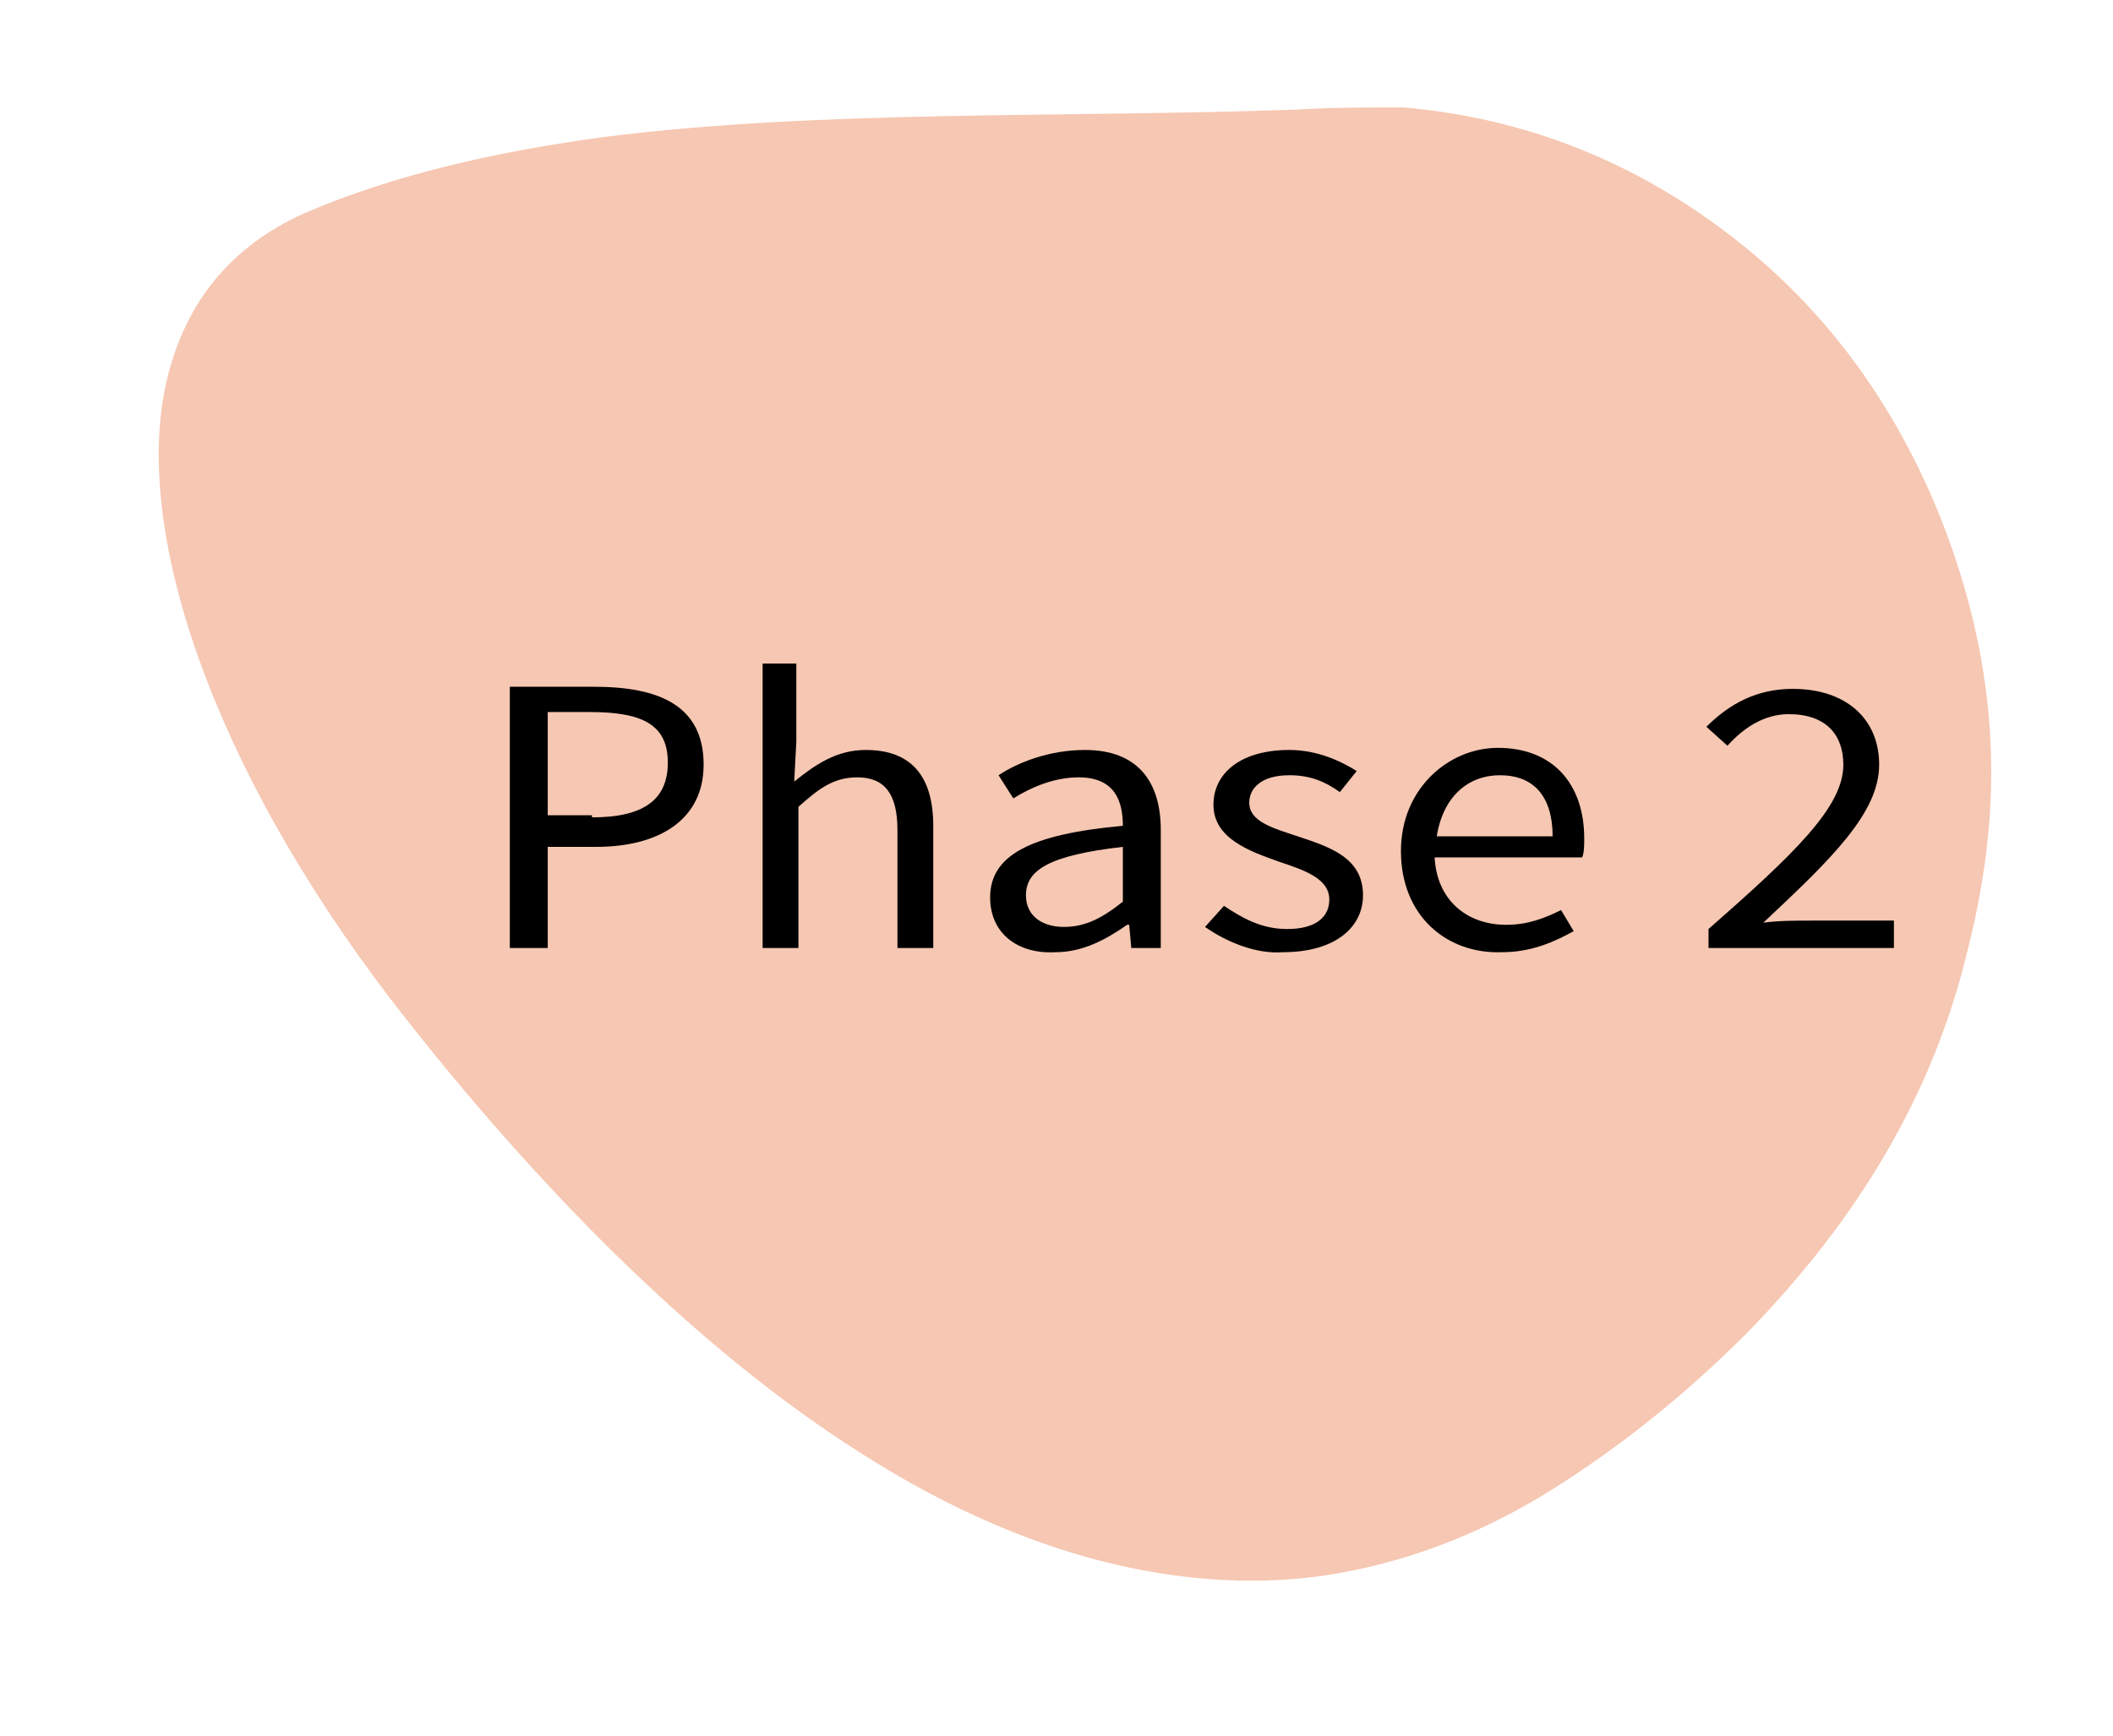
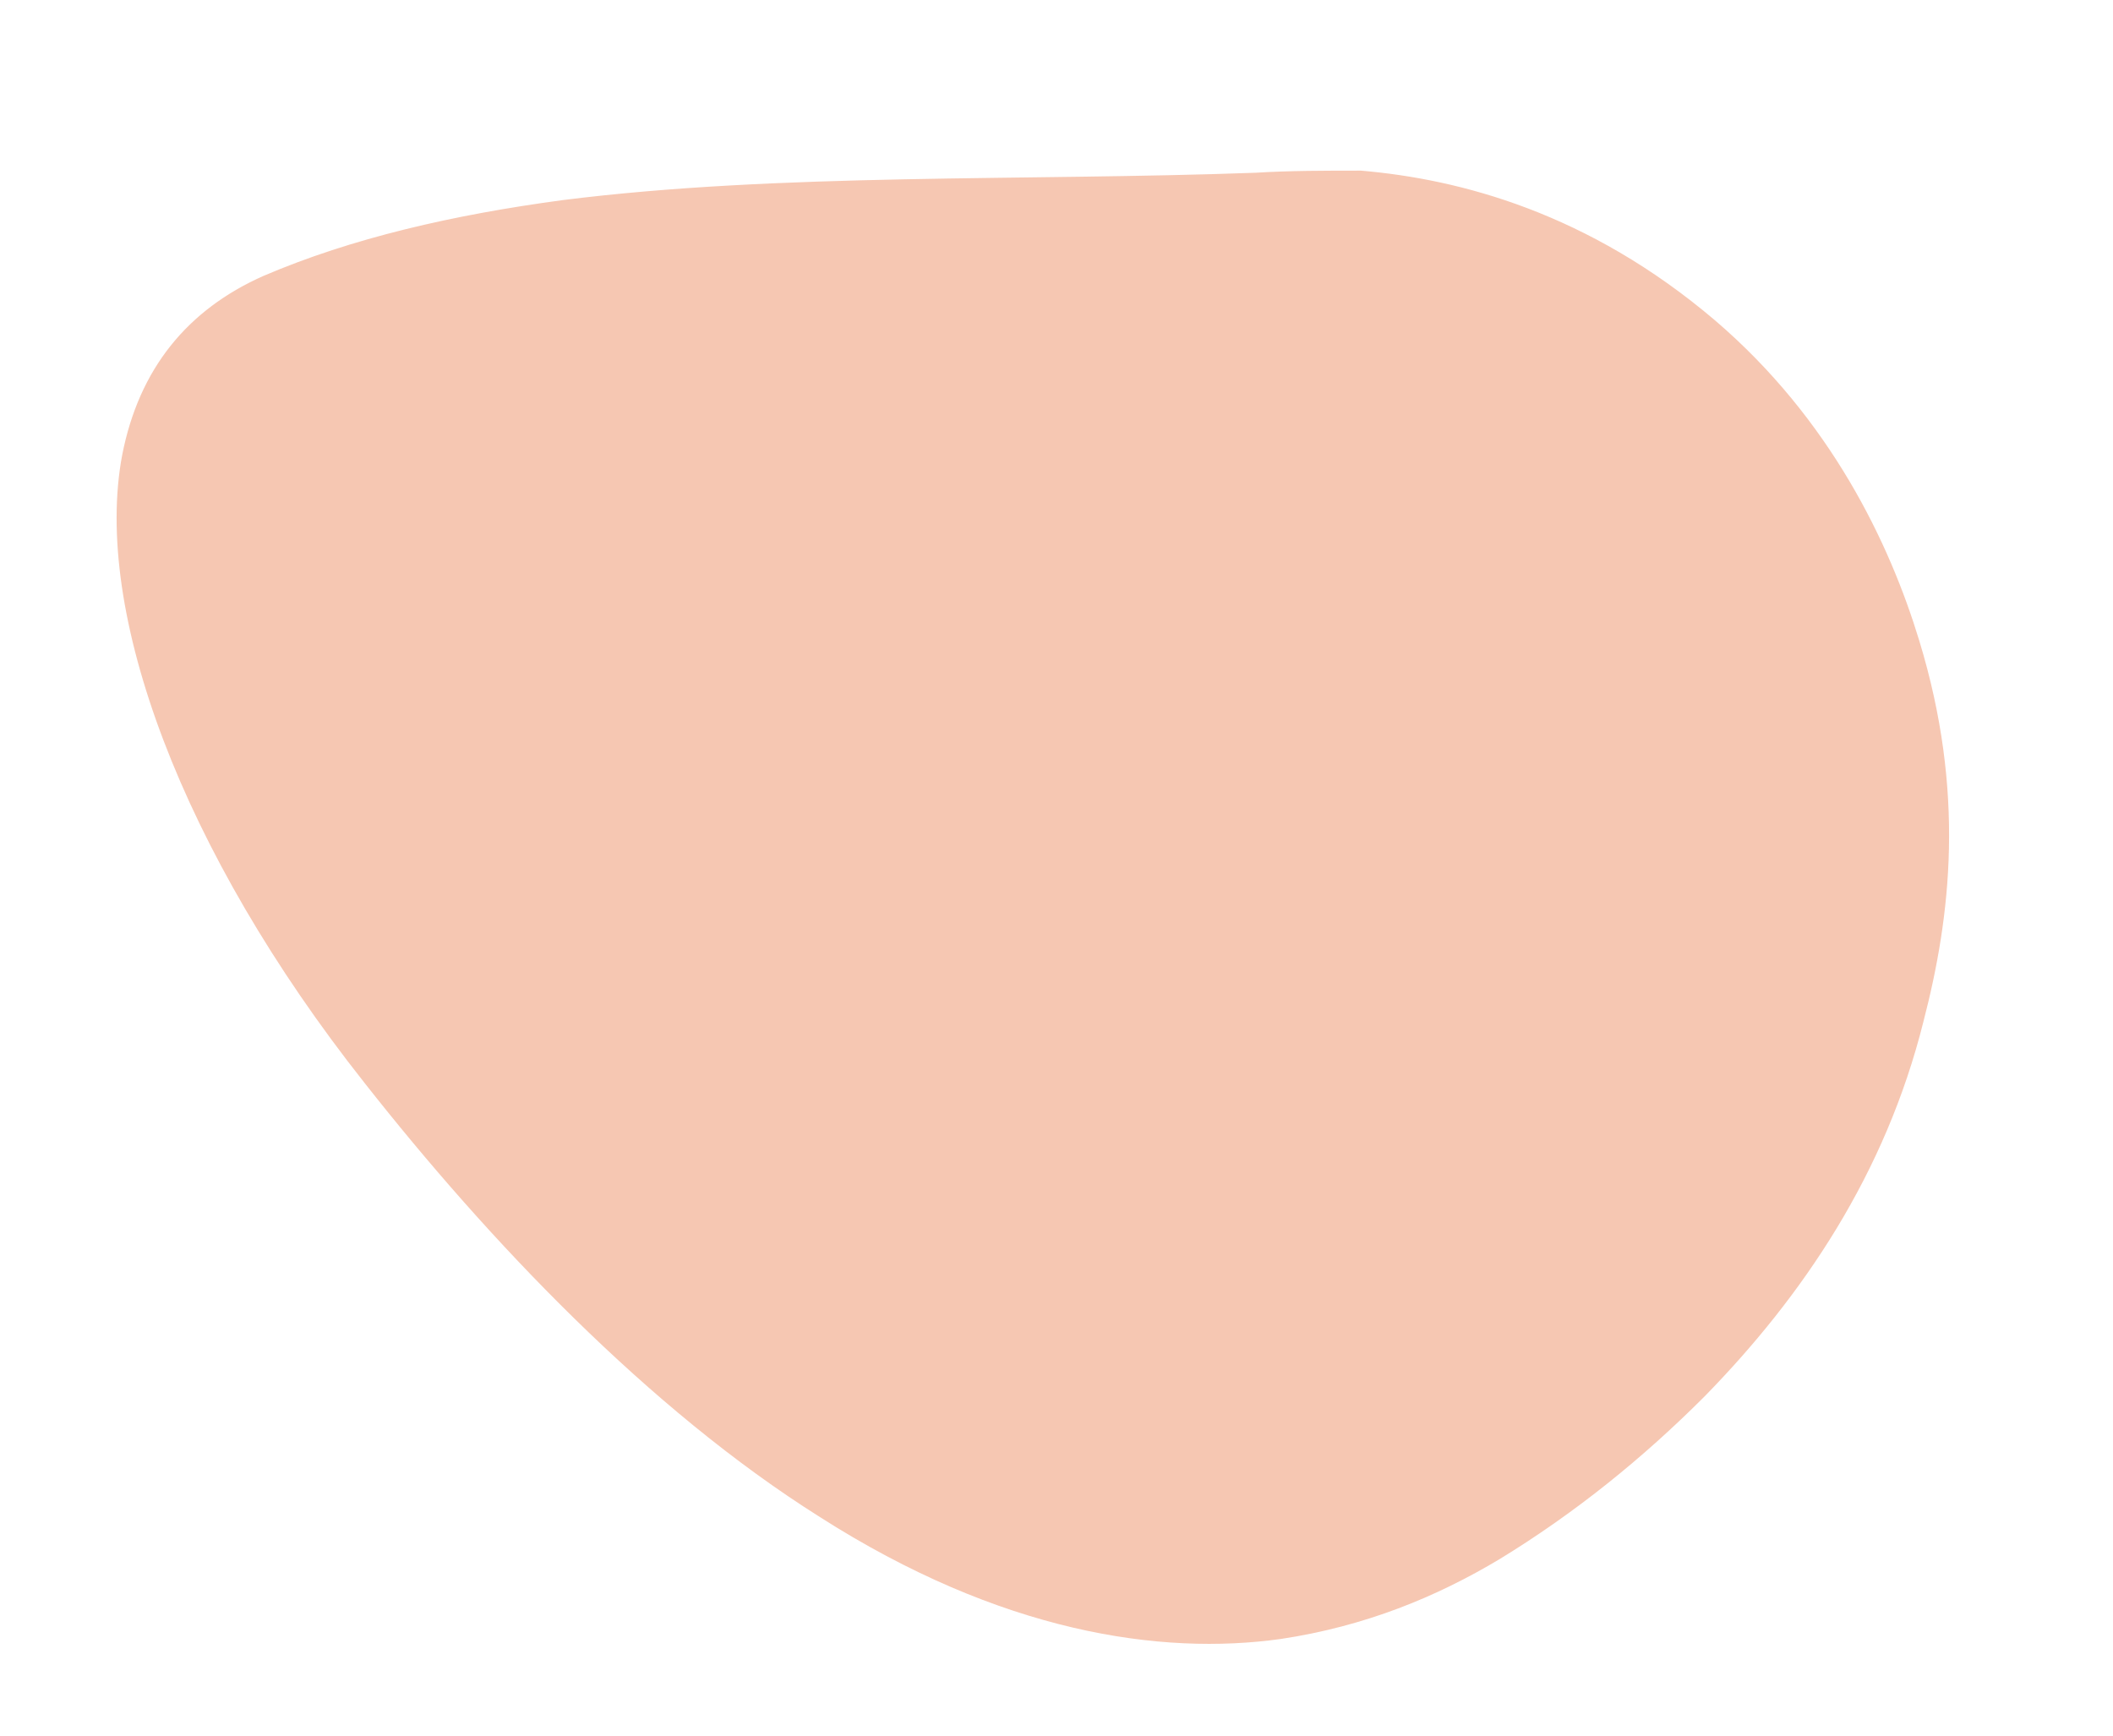
<svg xmlns="http://www.w3.org/2000/svg" version="1.1" id="Layer_1" x="0px" y="0px" viewBox="0 0 100.3 82.4" style="enable-background:new 0 0 100.3 82.4;" xml:space="preserve">
  <style type="text/css">
	.st0{fill:#F6C7B2;}
	.st1{fill:none;}
- 	.st2{enable-background:new    ;}
</style>
  <g>
    <g>
-       <path class="st0" d="M61.6,5.2c-11,0.4-22.6,0-32.9,1.3c-5.2,0.7-10,1.8-14.2,3.6c-3.6,1.6-5.9,4.4-6.7,8.5    C6.4,26,10.6,37.4,19.3,48.4c5.9,7.5,13.5,15.5,21.6,20.6c8.6,5.5,16.2,6.6,21.9,5.8c4-0.6,7.4-2,10.4-3.8    c3.6-2.2,6.8-4.8,9.7-7.7c4.7-4.8,8.6-10.6,10.4-17.8c1.3-5,2-10.9-0.2-18.1c-1.4-4.6-4.2-10.5-9.7-15.2c-6-5.1-12.1-6.7-16.8-7.1    C64.9,5.1,63.2,5.1,61.6,5.2c-1.3,0.1-2.1,1.3-1.3,3.1c0.8,1.8,2.7,2.5,3.8,2.4c0.7,0,1.4-0.1,2.1-0.1c0.1,0,0.8,0,0.2,0    c0.2,0,0.3,0,0.5,0c0.4,0,0.8,0,1.1,0.1c1.3,0.1,2.7,0.4,4.1,0.7c0.6,0.1-0.6-0.2,0,0c0.1,0,0.3,0.1,0.4,0.1    c0.3,0.1,0.6,0.2,0.9,0.3c0.6,0.2,1.3,0.5,1.9,0.7c0.3,0.1,0.6,0.3,0.9,0.4c0.2,0.1,0.3,0.2,0.5,0.2c-0.1,0-0.7-0.4-0.2-0.1    c0.6,0.4,1.2,0.6,1.8,1c0.5,0.3,1,0.7,1.5,1c0.7,0.5-0.5-0.4,0.2,0.1c0.3,0.2,0.6,0.5,0.8,0.7c0.4,0.4,0.9,0.8,1.3,1.3    c0.2,0.2,0.4,0.5,0.6,0.7c0.5,0.5-0.5-0.6-0.1-0.1c0.1,0.1,0.2,0.3,0.4,0.4c0.9,1,1.6,2.1,2.2,3.1c0.5,0.7-0.3-0.5,0.2,0.3    c0.2,0.3,0.3,0.5,0.4,0.8c0.3,0.6,0.6,1.2,0.9,1.9c0.3,0.6,0.5,1.2,0.7,1.7c0.3,0.8-0.1-0.4,0.1,0.4c0.1,0.4,0.2,0.7,0.3,1.1    c0.4,1.4,0.6,2.7,0.8,3.9c0.1,0.3,0.1,0.6,0.1,1c0.1,0.5,0,0,0-0.1c0,0.2,0,0.4,0.1,0.6c0.1,0.7,0.1,1.5,0.1,2.2    c0,1.5-0.1,2.8-0.3,4.2c-0.1,0.7-0.2,1.4-0.3,2c0.1-0.5-0.1,0.5-0.2,0.6c-0.1,0.4-0.2,0.8-0.3,1.2c-0.4,1.5-0.9,2.9-1.5,4.3    c-0.6,1.5-1.3,2.9-2.1,4.2c-0.1,0.1-0.2,0.3-0.2,0.4c0,0-0.4,0.7-0.2,0.3c-0.2,0.3-0.4,0.7-0.7,1c-0.5,0.7-1,1.4-1.5,2    c-2.2,2.9-4.8,5.4-7.7,7.7c-2.7,2.1-5.7,4.1-9.2,5.5c-0.4,0.1-0.8,0.3-1.1,0.4c-0.2,0.1-0.5,0.1-0.7,0.2c0.4-0.1-0.1,0-0.2,0.1    c-0.8,0.2-1.6,0.4-2.4,0.5c-0.7,0.1-1.5,0.2-2.3,0.2c-0.4,0-0.8,0-1.1,0c-0.8,0,0.5,0-0.2,0c-0.2,0-0.5,0-0.7,0    c-0.7-0.1-1.5-0.2-2.3-0.3c-0.4-0.1-0.8-0.1-1.2-0.2c-0.2-0.1-0.5-0.1-0.7-0.2c-0.1,0-0.9-0.3-0.2-0.1c-1.6-0.4-3.2-1-4.8-1.8    c-0.2-0.1-1.3-0.7-0.7-0.3c-0.4-0.2-0.8-0.4-1.2-0.6c-0.8-0.5-1.7-1-2.5-1.5c-0.8-0.5-1.6-1-2.3-1.6c-0.4-0.3-0.8-0.6-1.2-0.9    c-0.8-0.6,0.5,0.4-0.3-0.2c-0.2-0.2-0.5-0.4-0.7-0.6c-3.5-2.9-6.8-6.2-9.8-9.5c-1.4-1.6-3.3-3.8-4.9-5.8c-1.9-2.4-3.6-4.9-5.1-7.3    c-2.9-4.9-4.5-9.4-5-13.4c-0.1-0.7-0.1-1.4-0.1-2.3c0-0.4,0.1-0.9,0.1-1.3c0-0.2,0.1-0.3,0.1-0.5c0.1-0.3,0.1-0.3,0-0.1    c0-0.1,0.1-0.3,0.1-0.5c0.2-0.8,0.5-1.5,0.8-2.1c0.1-0.1,0.1-0.3,0.2-0.4c-0.3,0.4,0.1-0.2,0.2-0.2c0.3-0.4,0.5-0.7,0.9-1    c0.3-0.3,0.5-0.5,0.8-0.7c-0.1,0.1-0.4,0.2,0,0c0.2-0.1,0.4-0.3,0.6-0.4c0.9-0.5,1.9-0.9,2.9-1.3c2-0.7,4-1.3,6.2-1.8    c9.2-1.9,19.9-1.9,30.3-2c2.6,0,5.1-0.1,7.7-0.2c1.3,0,2.1-1.4,1.3-3.1C64.6,5.8,62.7,5.1,61.6,5.2L61.6,5.2z" />
-       <polyline class="st0" points="50,8.4 70.7,7.8 81.6,13.9 89.1,23.1 91.7,34.7 88.9,48.2 81.1,59.6 68.8,69.8 59.2,73.3 38.9,65.3     22.4,48.5 11.3,31.2 11.1,18.1 21.9,10.3   " />
+       <path class="st0" d="M59.6,8.2c-11,0.4-22.6,0-32.9,1.3c-5.2,0.7-10,1.8-14.2,3.6c-3.6,1.6-5.9,4.4-6.7,8.5    C4.4,29,8.6,40.4,17.3,51.4c5.9,7.5,13.5,15.5,21.6,20.6c8.6,5.5,16.2,6.6,21.9,5.8c4-0.6,7.4-2,10.4-3.8c3.6-2.2,6.8-4.8,9.7-7.7    c4.7-4.8,8.6-10.6,10.4-17.8c1.3-5,2-10.9-0.2-18.1c-1.4-4.6-4.2-10.5-9.7-15.2c-6-5.1-12.1-6.7-16.8-7.1    C62.9,8.1,61.2,8.1,59.6,8.2c-1.3,0.1-2.1,1.3-1.3,3.1s2.7,2.5,3.8,2.4c0.7,0,1.4-0.1,2.1-0.1c0.1,0,0.8,0,0.2,0    c0.2,0,0.3,0,0.5,0c0.4,0,0.8,0,1.1,0.1c1.3,0.1,2.7,0.4,4.1,0.7c0.6,0.1-0.6-0.2,0,0c0.1,0,0.3,0.1,0.4,0.1    c0.3,0.1,0.6,0.2,0.9,0.3c0.6,0.2,1.3,0.5,1.9,0.7c0.3,0.1,0.6,0.3,0.9,0.4c0.2,0.1,0.3,0.2,0.5,0.2c-0.1,0-0.7-0.4-0.2-0.1    c0.6,0.4,1.2,0.6,1.8,1c0.5,0.3,1,0.7,1.5,1c0.7,0.5-0.5-0.4,0.2,0.1c0.3,0.2,0.6,0.5,0.8,0.7c0.4,0.4,0.9,0.8,1.3,1.3    c0.2,0.2,0.4,0.5,0.6,0.7c0.5,0.5-0.5-0.6-0.1-0.1c0.1,0.1,0.2,0.3,0.4,0.4c0.9,1,1.6,2.1,2.2,3.1c0.5,0.7-0.3-0.5,0.2,0.3    c0.2,0.3,0.3,0.5,0.4,0.8c0.3,0.6,0.6,1.2,0.9,1.9c0.3,0.6,0.5,1.2,0.7,1.7c0.3,0.8-0.1-0.4,0.1,0.4c0.1,0.4,0.2,0.7,0.3,1.1    c0.4,1.4,0.6,2.7,0.8,3.9c0.1,0.3,0.1,0.6,0.1,1c0.1,0.5,0,0,0-0.1c0,0.2,0,0.4,0.1,0.6c0.1,0.7,0.1,1.5,0.1,2.2    c0,1.5-0.1,2.8-0.3,4.2c-0.1,0.7-0.2,1.4-0.3,2c0.1-0.5-0.1,0.5-0.2,0.6c-0.1,0.4-0.2,0.8-0.3,1.2c-0.4,1.5-0.9,2.9-1.5,4.3    c-0.6,1.5-1.3,2.9-2.1,4.2c-0.1,0.1-0.2,0.3-0.2,0.4c0,0-0.4,0.7-0.2,0.3c-0.2,0.3-0.4,0.7-0.7,1c-0.5,0.7-1,1.4-1.5,2    c-2.2,2.9-4.8,5.4-7.7,7.7c-2.7,2.1-5.7,4.1-9.2,5.5c-0.4,0.1-0.8,0.3-1.1,0.4c-0.2,0.1-0.5,0.1-0.7,0.2c0.4-0.1-0.1,0-0.2,0.1    c-0.8,0.2-1.6,0.4-2.4,0.5c-0.7,0.1-1.5,0.2-2.3,0.2c-0.4,0-0.8,0-1.1,0c-0.8,0,0.5,0-0.2,0c-0.2,0-0.5,0-0.7,0    c-0.7-0.1-1.5-0.2-2.3-0.3c-0.4-0.1-0.8-0.1-1.2-0.2c-0.2-0.1-0.5-0.1-0.7-0.2c-0.1,0-0.9-0.3-0.2-0.1c-1.6-0.4-3.2-1-4.8-1.8    c-0.2-0.1-1.3-0.7-0.7-0.3c-0.4-0.2-0.8-0.4-1.2-0.6c-0.8-0.5-1.7-1-2.5-1.5s-1.6-1-2.3-1.6c-0.4-0.3-0.8-0.6-1.2-0.9    c-0.8-0.6,0.5,0.4-0.3-0.2c-0.2-0.2-0.5-0.4-0.7-0.6c-3.5-2.9-6.8-6.2-9.8-9.5c-1.4-1.6-3.3-3.8-4.9-5.8c-1.9-2.4-3.6-4.9-5.1-7.3    c-2.9-4.9-4.5-9.4-5-13.4C11,27.8,11,27.1,11,26.2c0-0.4,0.1-0.9,0.1-1.3c0-0.2,0.1-0.3,0.1-0.5c0.1-0.3,0.1-0.3,0-0.1    c0-0.1,0.1-0.3,0.1-0.5c0.2-0.8,0.5-1.5,0.8-2.1c0.1-0.1,0.1-0.3,0.2-0.4c-0.3,0.4,0.1-0.2,0.2-0.2c0.3-0.4,0.5-0.7,0.9-1    c0.3-0.3,0.5-0.5,0.8-0.7c-0.1,0.1-0.4,0.2,0,0c0.2-0.1,0.4-0.3,0.6-0.4c0.9-0.5,1.9-0.9,2.9-1.3c2-0.7,4-1.3,6.2-1.8    c9.2-1.9,19.9-1.9,30.3-2c2.6,0,5.1-0.1,7.7-0.2c1.3,0,2.1-1.4,1.3-3.1C62.6,8.8,60.7,8.1,59.6,8.2L59.6,8.2z" />
+       <polyline class="st0" points="48,11.4 68.7,10.8 79.6,16.9 87.1,26.1 89.7,37.7 86.9,51.2 79.1,62.6 66.8,72.8 57.2,76.3     36.9,68.3 20.4,51.5 9.3,34.2 9.1,21.1 19.9,13.3   " />
    </g>
  </g>
  <rect x="44.3" y="25" class="st1" width="128" height="125" />
-   <g>
-     <g class="st2">
-       <path d="M24.2,32.6h4c3.1,0,5.2,0.9,5.2,3.7c0,2.6-2.1,3.9-5.1,3.9H26V45h-1.8V32.6z M28.1,38.8c2.4,0,3.6-0.8,3.6-2.6    c0-1.8-1.2-2.4-3.7-2.4h-2v4.9H28.1z" />
-       <path d="M36.1,31.5h1.7v3.7l-0.1,1.9c1-0.8,2-1.5,3.4-1.5c2.2,0,3.2,1.3,3.2,3.6V45h-1.7v-5.6c0-1.7-0.6-2.5-1.9-2.5    c-1.1,0-1.8,0.5-2.8,1.4V45h-1.7V31.5z" />
-       <path d="M47,42.6c0-2,1.9-3,6.3-3.4c0-1.2-0.4-2.3-2.1-2.3c-1.2,0-2.3,0.5-3.1,1l-0.7-1.1c0.9-0.6,2.4-1.2,4.1-1.2    c2.5,0,3.6,1.5,3.6,3.8V45h-1.4l-0.1-1.1h-0.1c-1,0.7-2.1,1.3-3.4,1.3C48.3,45.3,47,44.3,47,42.6z M53.3,42.8v-2.6    c-3.5,0.4-4.6,1.1-4.6,2.3c0,1,0.8,1.5,1.8,1.5C51.5,44,52.3,43.6,53.3,42.8z" />
-       <path d="M57.2,44l0.9-1c0.9,0.6,1.8,1.1,3,1.1c1.4,0,2-0.6,2-1.4c0-1-1.2-1.4-2.4-1.8c-1.4-0.5-3.1-1.1-3.1-2.7    c0-1.5,1.3-2.6,3.6-2.6c1.3,0,2.4,0.5,3.2,1l-0.8,1c-0.7-0.5-1.4-0.8-2.4-0.8c-1.3,0-1.9,0.6-1.9,1.3c0,0.9,1.1,1.2,2.3,1.6    c1.5,0.5,3.1,1,3.1,2.8c0,1.5-1.3,2.7-3.8,2.7C59.6,45.3,58.2,44.7,57.2,44z" />
-       <path d="M66.5,40.4c0-3,2.3-4.9,4.6-4.9c2.6,0,4.1,1.7,4.1,4.3c0,0.3,0,0.7-0.1,0.9h-7c0.1,2,1.5,3.2,3.4,3.2c1,0,1.8-0.3,2.6-0.7    l0.6,1c-0.9,0.5-2,1-3.4,1C68.7,45.3,66.5,43.5,66.5,40.4z M73.7,39.7c0-1.9-0.9-2.9-2.5-2.9c-1.5,0-2.7,1-3,2.9H73.7z" />
-       <path d="M81.1,44.1c4.1-3.6,6.4-5.8,6.4-7.8c0-1.4-0.8-2.4-2.6-2.4c-1.1,0-2.1,0.6-2.9,1.5l-1-0.9c1.1-1.1,2.4-1.8,4.1-1.8    c2.5,0,4.1,1.4,4.1,3.6c0,2.3-2.3,4.5-5.5,7.5c0.7-0.1,1.6-0.1,2.3-0.1h3.9V45h-8.8V44.1z" />
-     </g>
-   </g>
</svg>
